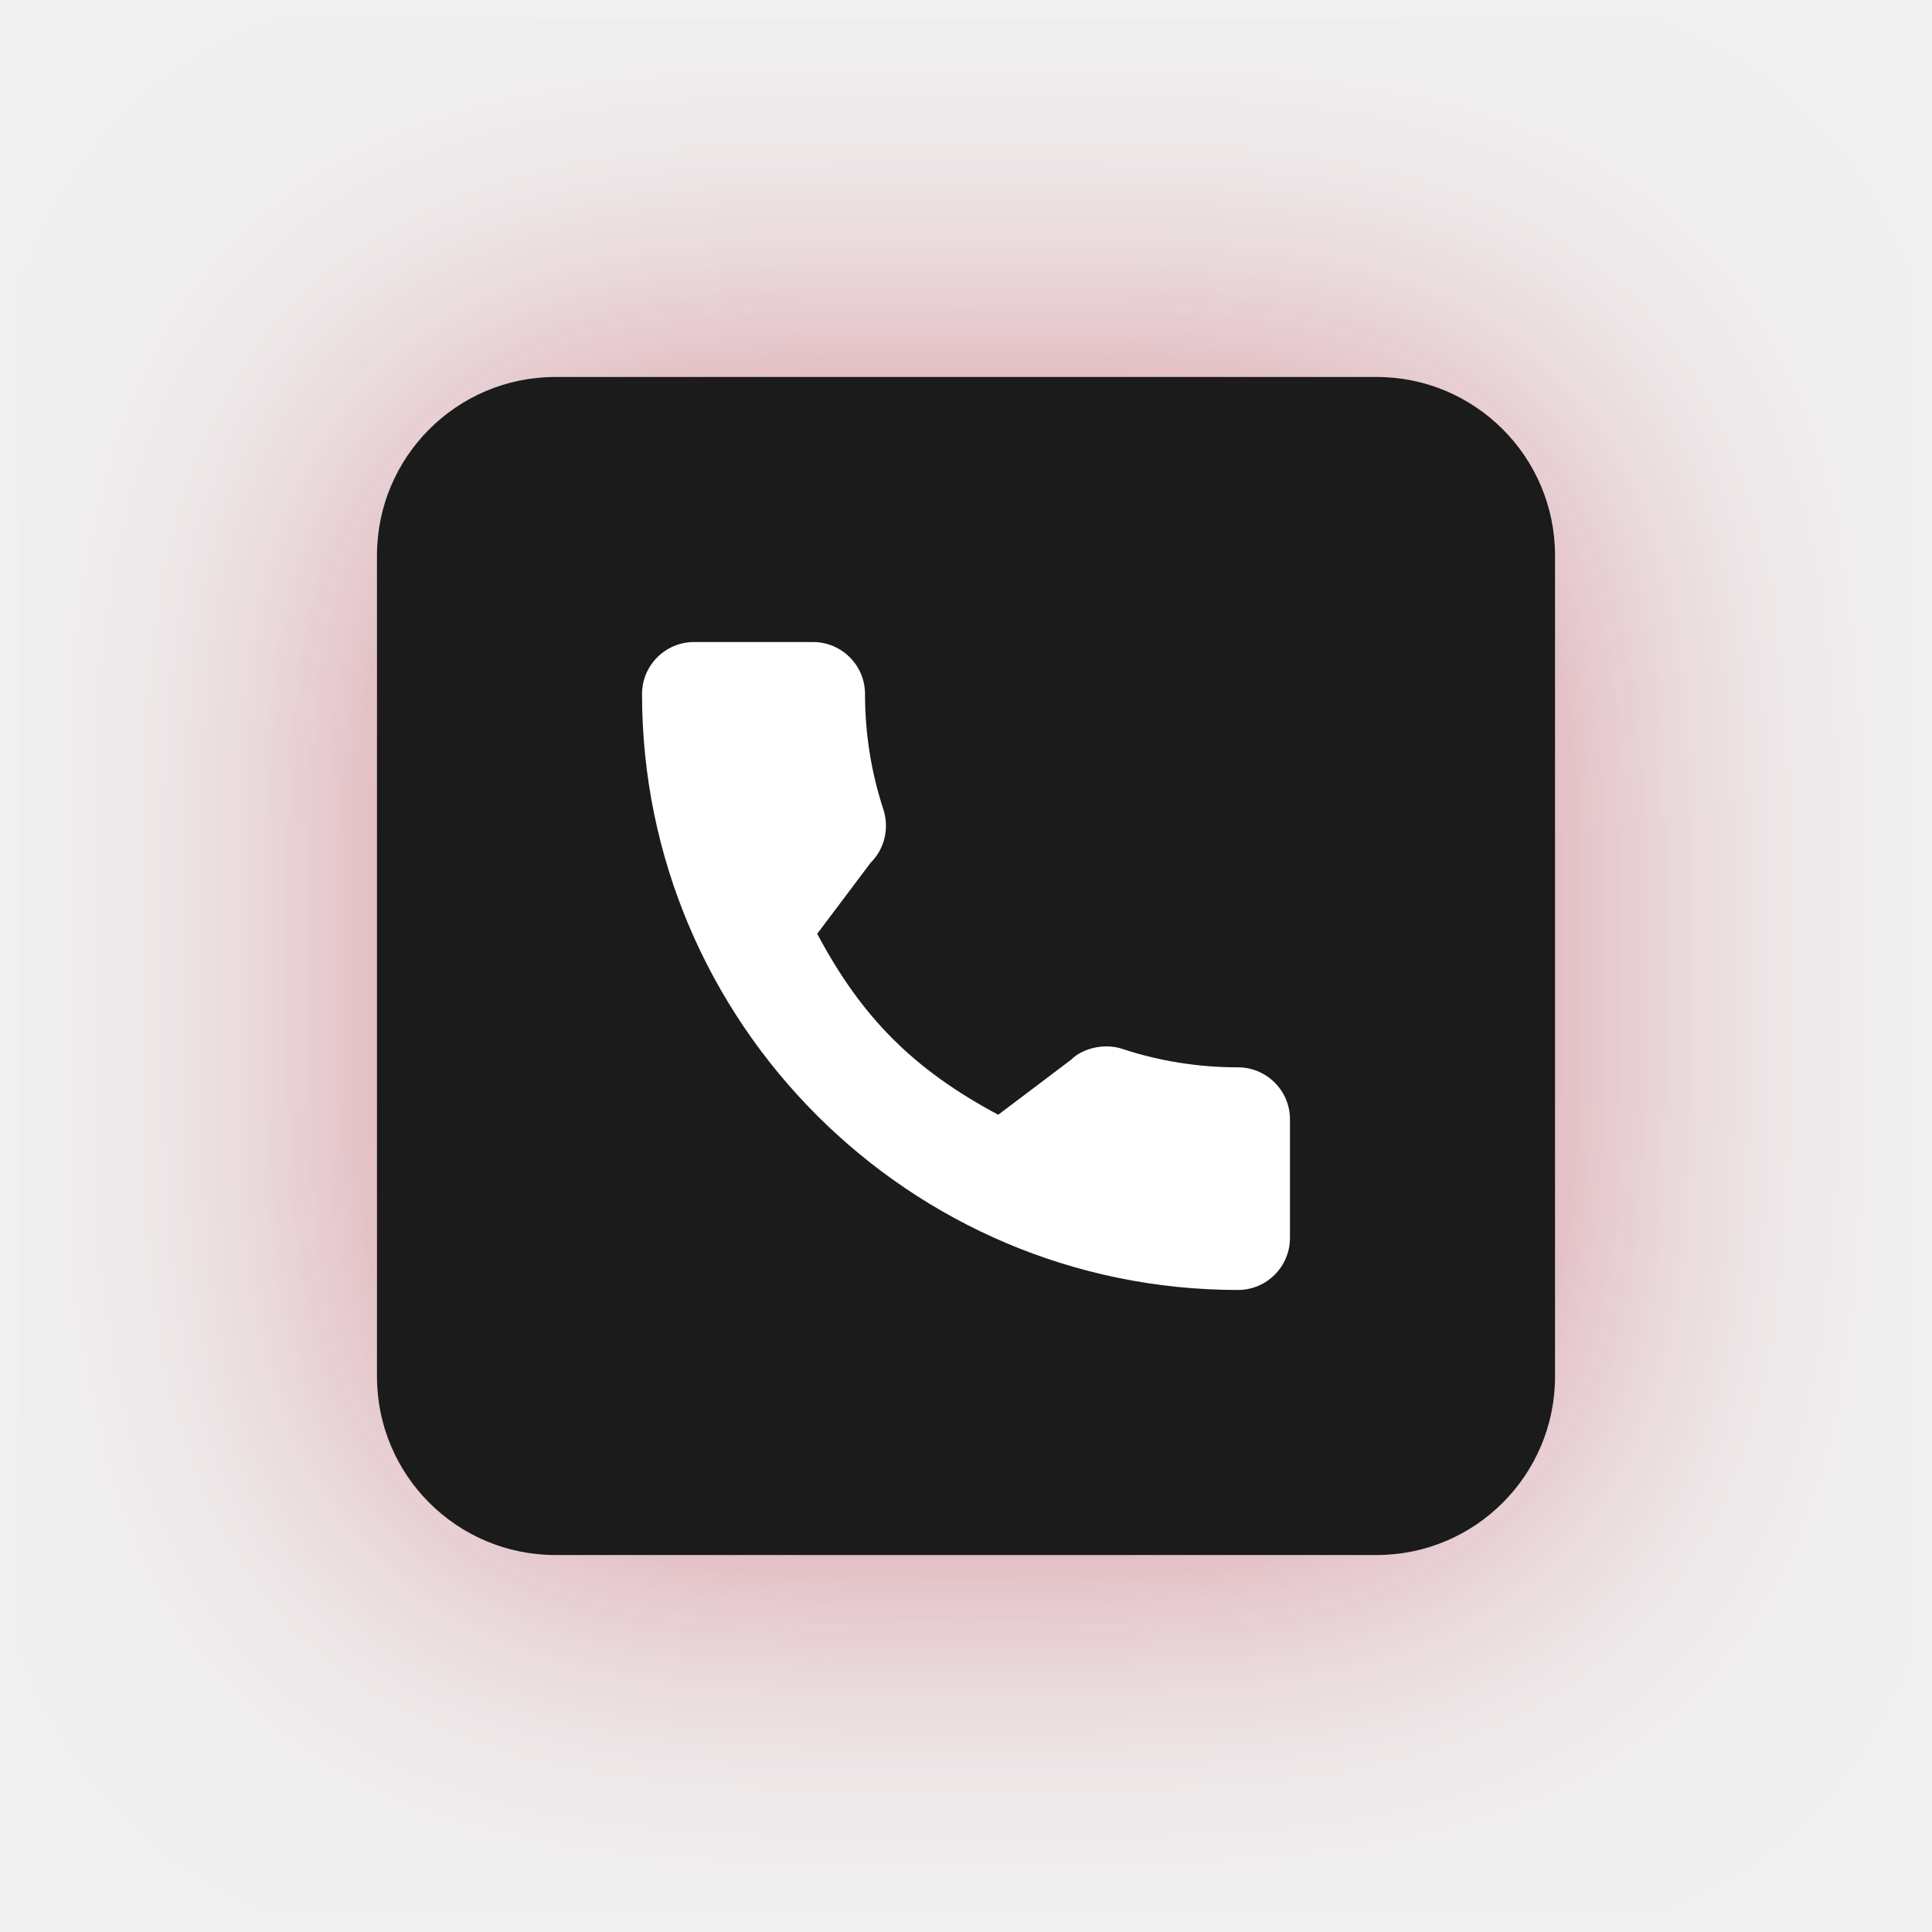
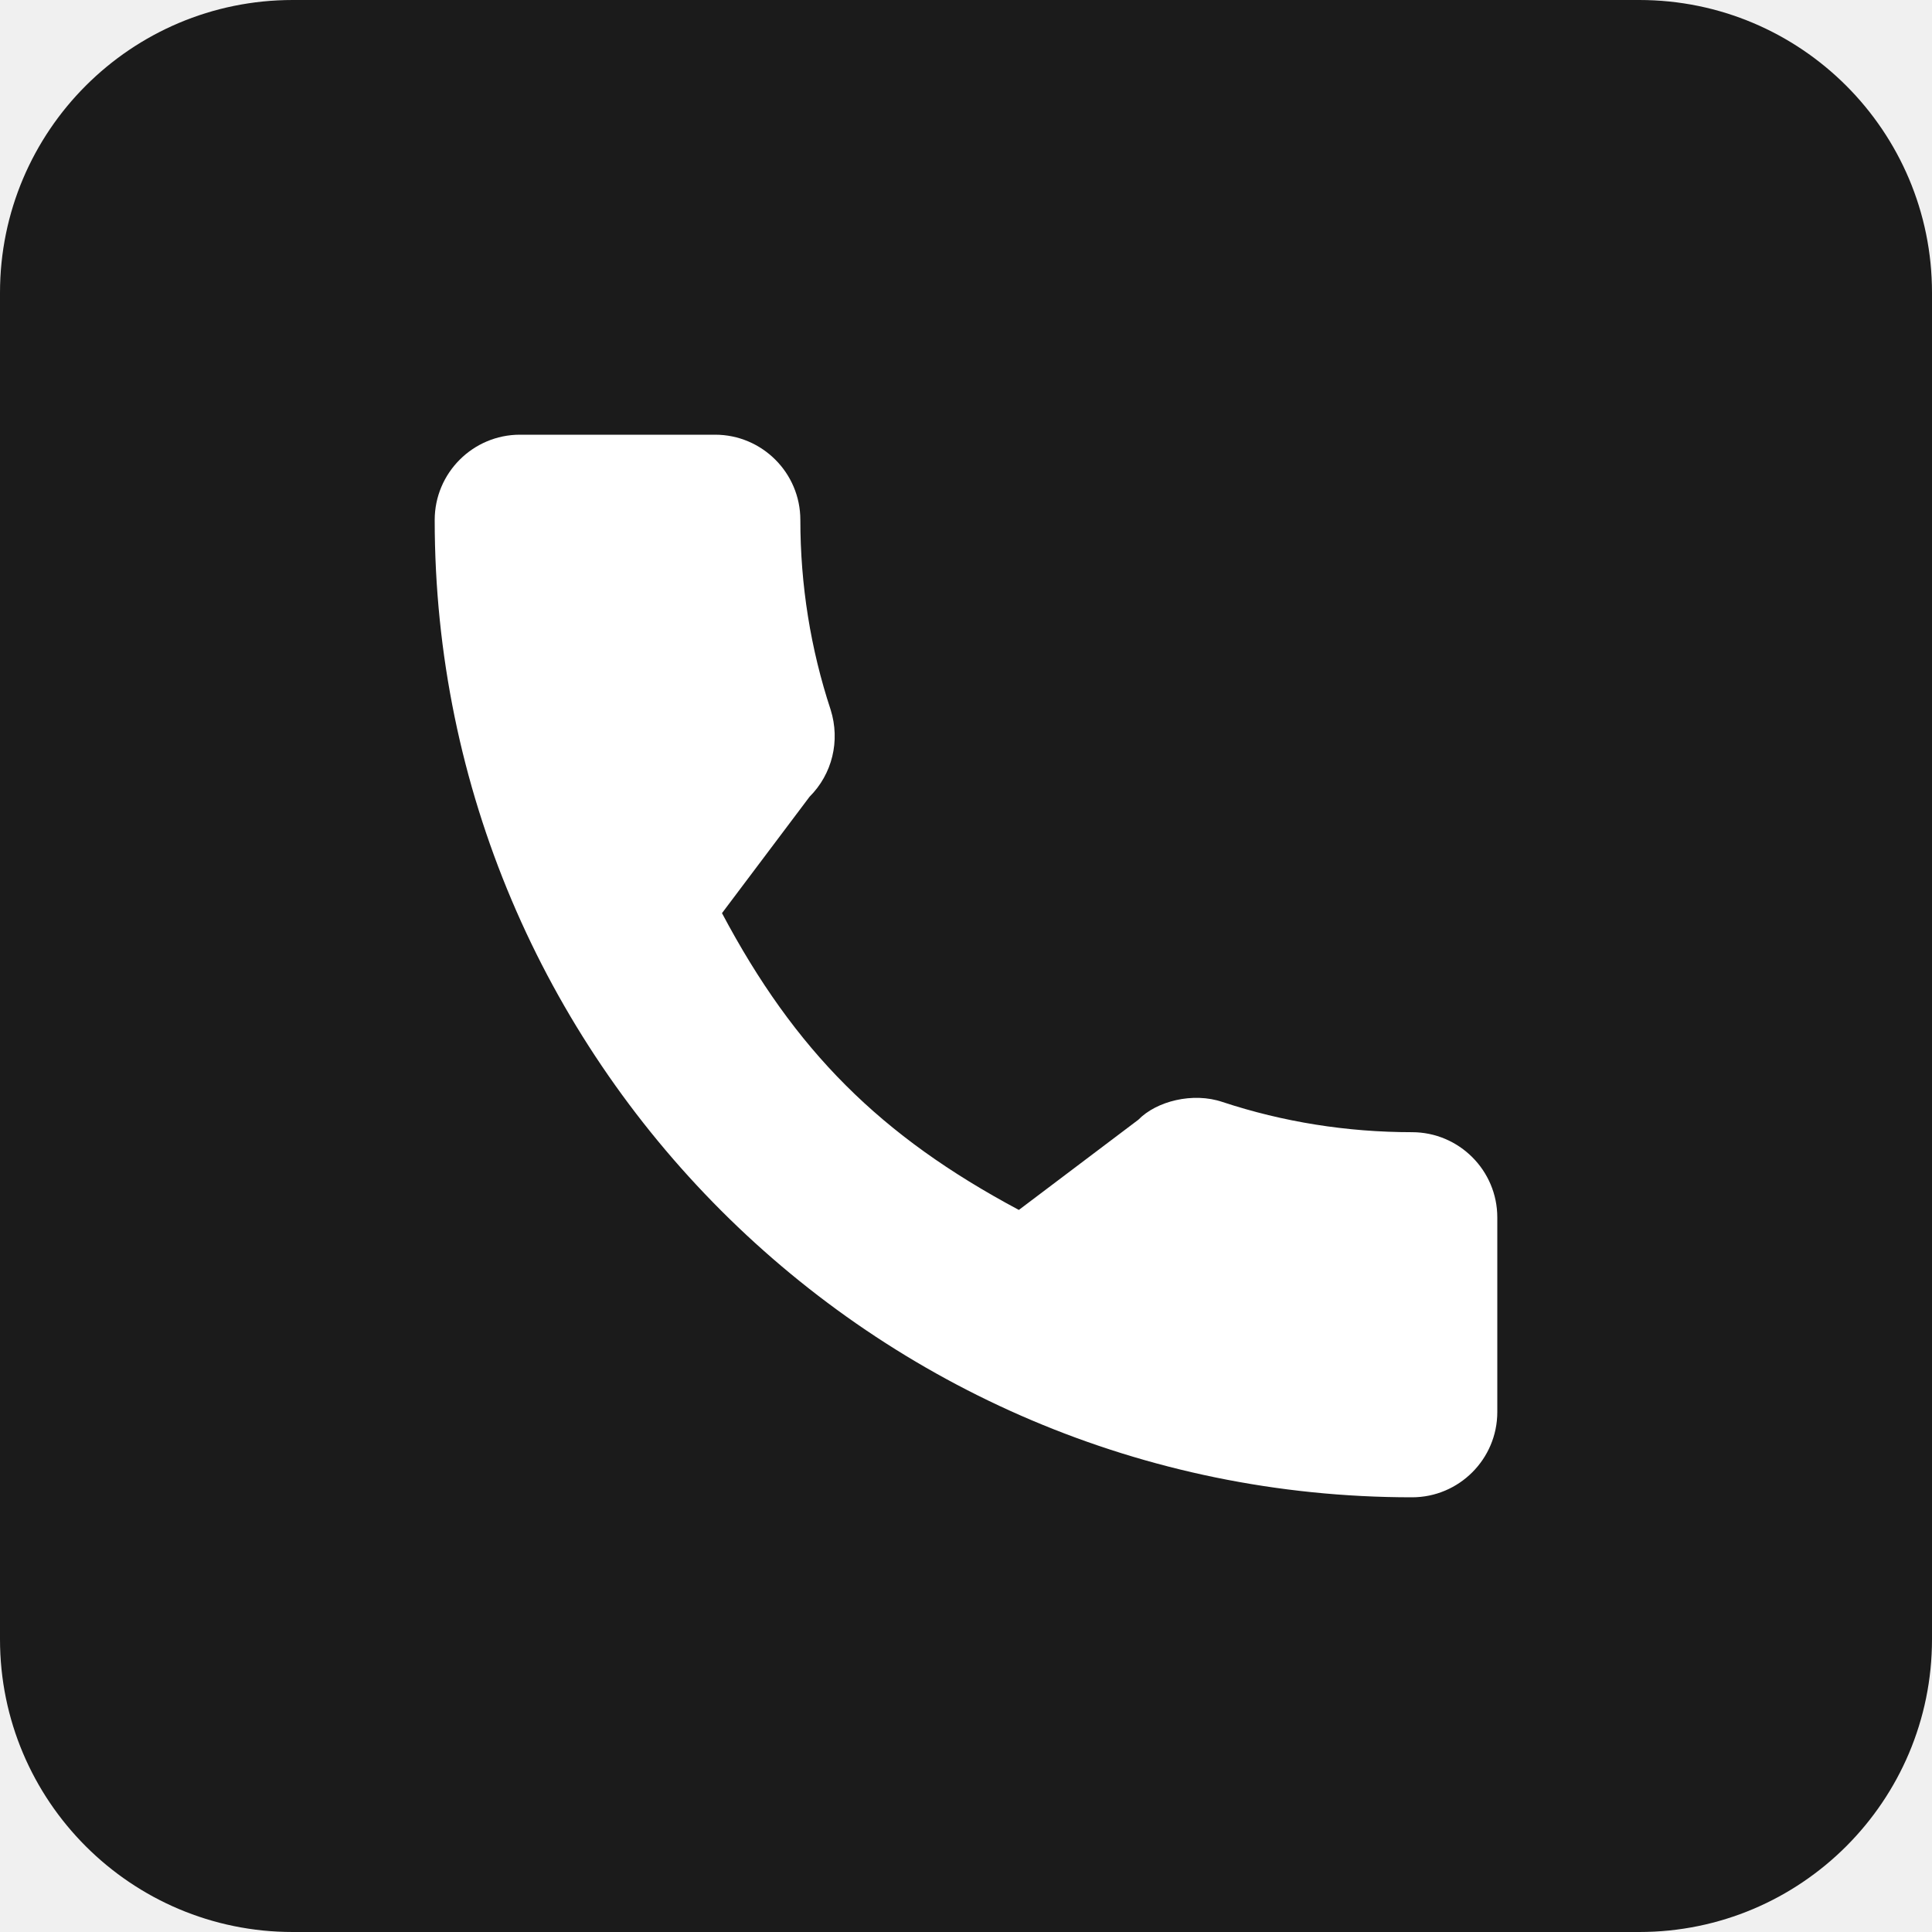
- <svg xmlns="http://www.w3.org/2000/svg" width="82" height="82" viewBox="0 0 82 82" fill="none">
-   <g filter="url(#filter0_d)">
-     <rect x="16" y="16" width="50" height="50" rx="7.576" fill="#1B1B1B" />
-   </g>
-   <path d="M52.543 45.301C50.86 45.301 49.206 45.037 47.64 44.52C46.872 44.258 45.929 44.498 45.46 44.979L42.368 47.313C38.782 45.399 36.573 43.191 34.685 39.632L36.951 36.62C37.539 36.033 37.751 35.174 37.498 34.368C36.978 32.794 36.714 31.141 36.714 29.457C36.714 28.24 35.724 27.25 34.507 27.25H29.457C28.24 27.25 27.25 28.24 27.25 29.457C27.25 43.404 38.596 54.75 52.543 54.75C53.76 54.75 54.75 53.76 54.75 52.543V47.507C54.75 46.291 53.76 45.301 52.543 45.301Z" fill="white" />
-   <defs>
-     <filter id="filter0_d" x="0.848" y="0.848" width="80.303" height="80.303" filterUnits="userSpaceOnUse" color-interpolation-filters="sRGB">
-       <feFlood flood-opacity="0" result="BackgroundImageFix" />
-       <feColorMatrix in="SourceAlpha" type="matrix" values="0 0 0 0 0 0 0 0 0 0 0 0 0 0 0 0 0 0 127 0" />
-       <feOffset />
-       <feGaussianBlur stdDeviation="7.576" />
-       <feColorMatrix type="matrix" values="0 0 0 0 0.741 0 0 0 0 0.176 0 0 0 0 0.263 0 0 0 0.5 0" />
-       <feBlend mode="normal" in2="BackgroundImageFix" result="effect1_dropShadow" />
-       <feBlend mode="normal" in="SourceGraphic" in2="effect1_dropShadow" result="shape" />
-     </filter>
-   </defs>
+ <svg xmlns="http://www.w3.org/2000/svg" width="50" height="50" viewBox="0 0 50 50" fill="none">
+   <rect width="50" height="50" rx="7.576" fill="#1B1B1B" />
+   <path d="M36.543 29.301C34.86 29.301 33.206 29.037 31.64 28.52C30.872 28.258 29.929 28.498 29.46 28.979L26.368 31.313C22.782 29.399 20.573 27.191 18.685 23.632L20.951 20.62C21.539 20.033 21.75 19.174 21.497 18.368C20.978 16.794 20.713 15.141 20.713 13.457C20.714 12.24 19.724 11.25 18.507 11.25H13.457C12.24 11.25 11.25 12.24 11.25 13.457C11.25 27.404 22.596 38.75 36.543 38.75C37.76 38.75 38.75 37.76 38.75 36.543V31.507C38.75 30.291 37.76 29.301 36.543 29.301Z" fill="white" />
</svg>
